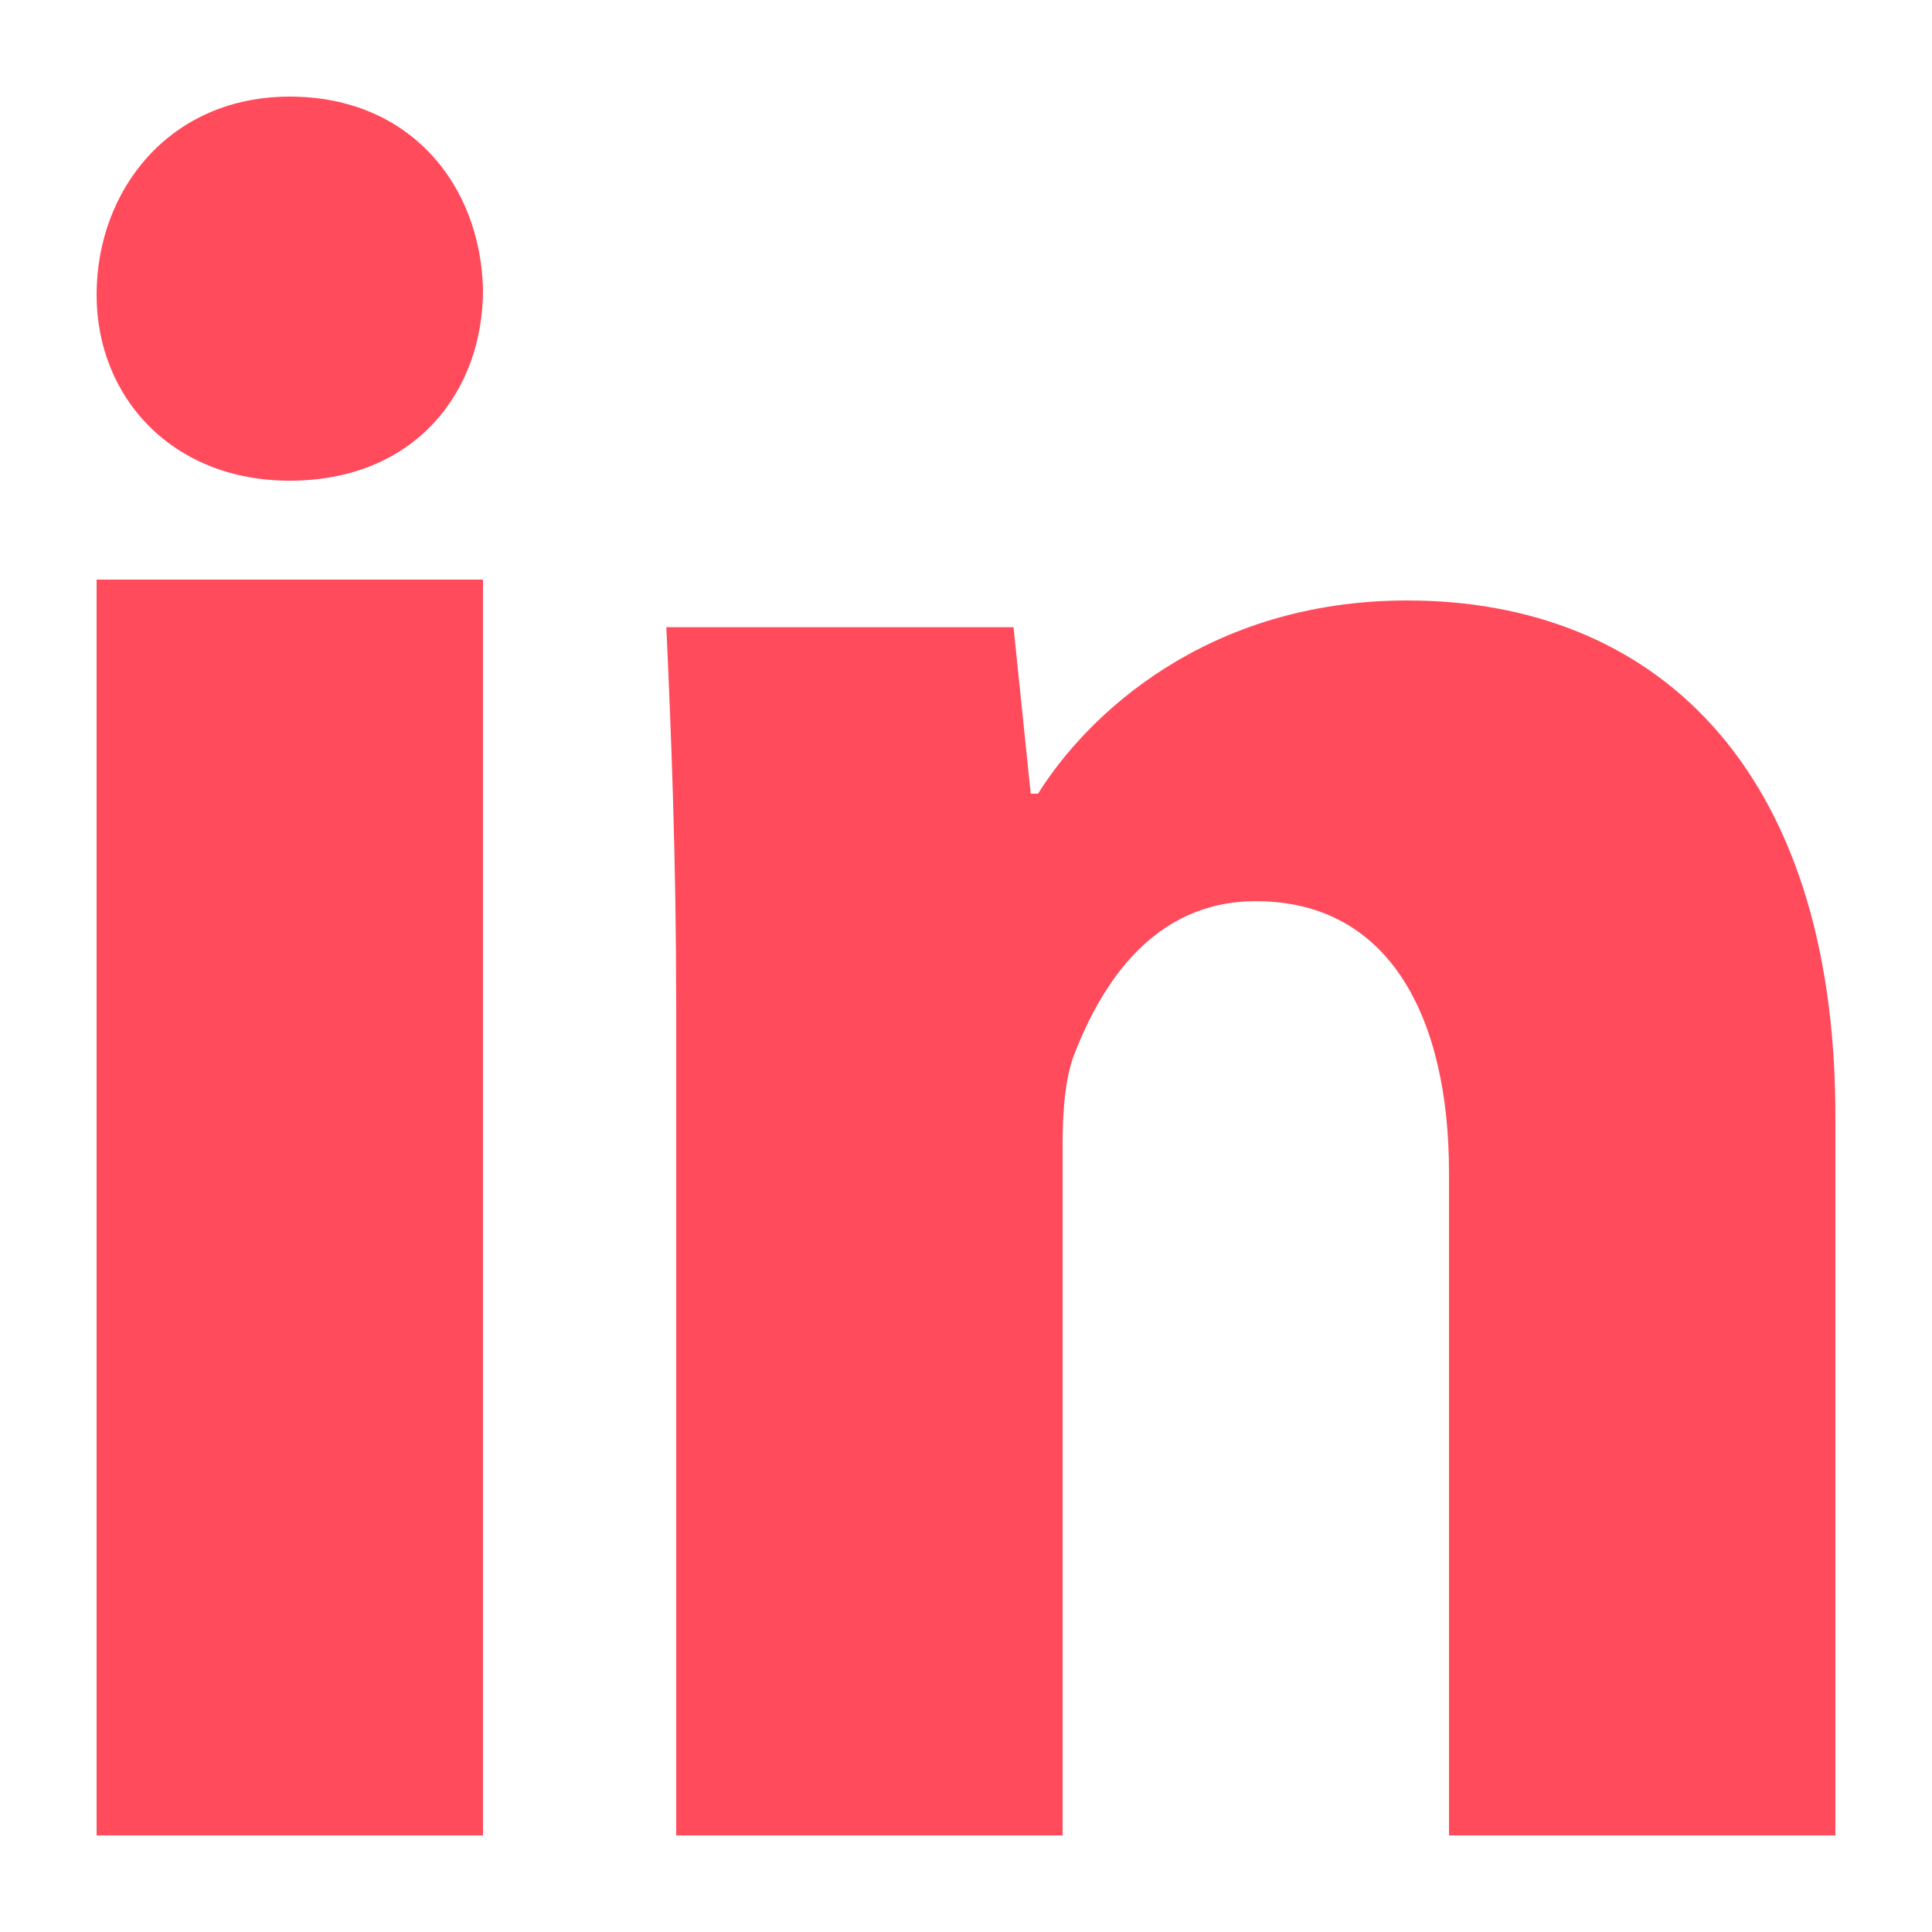
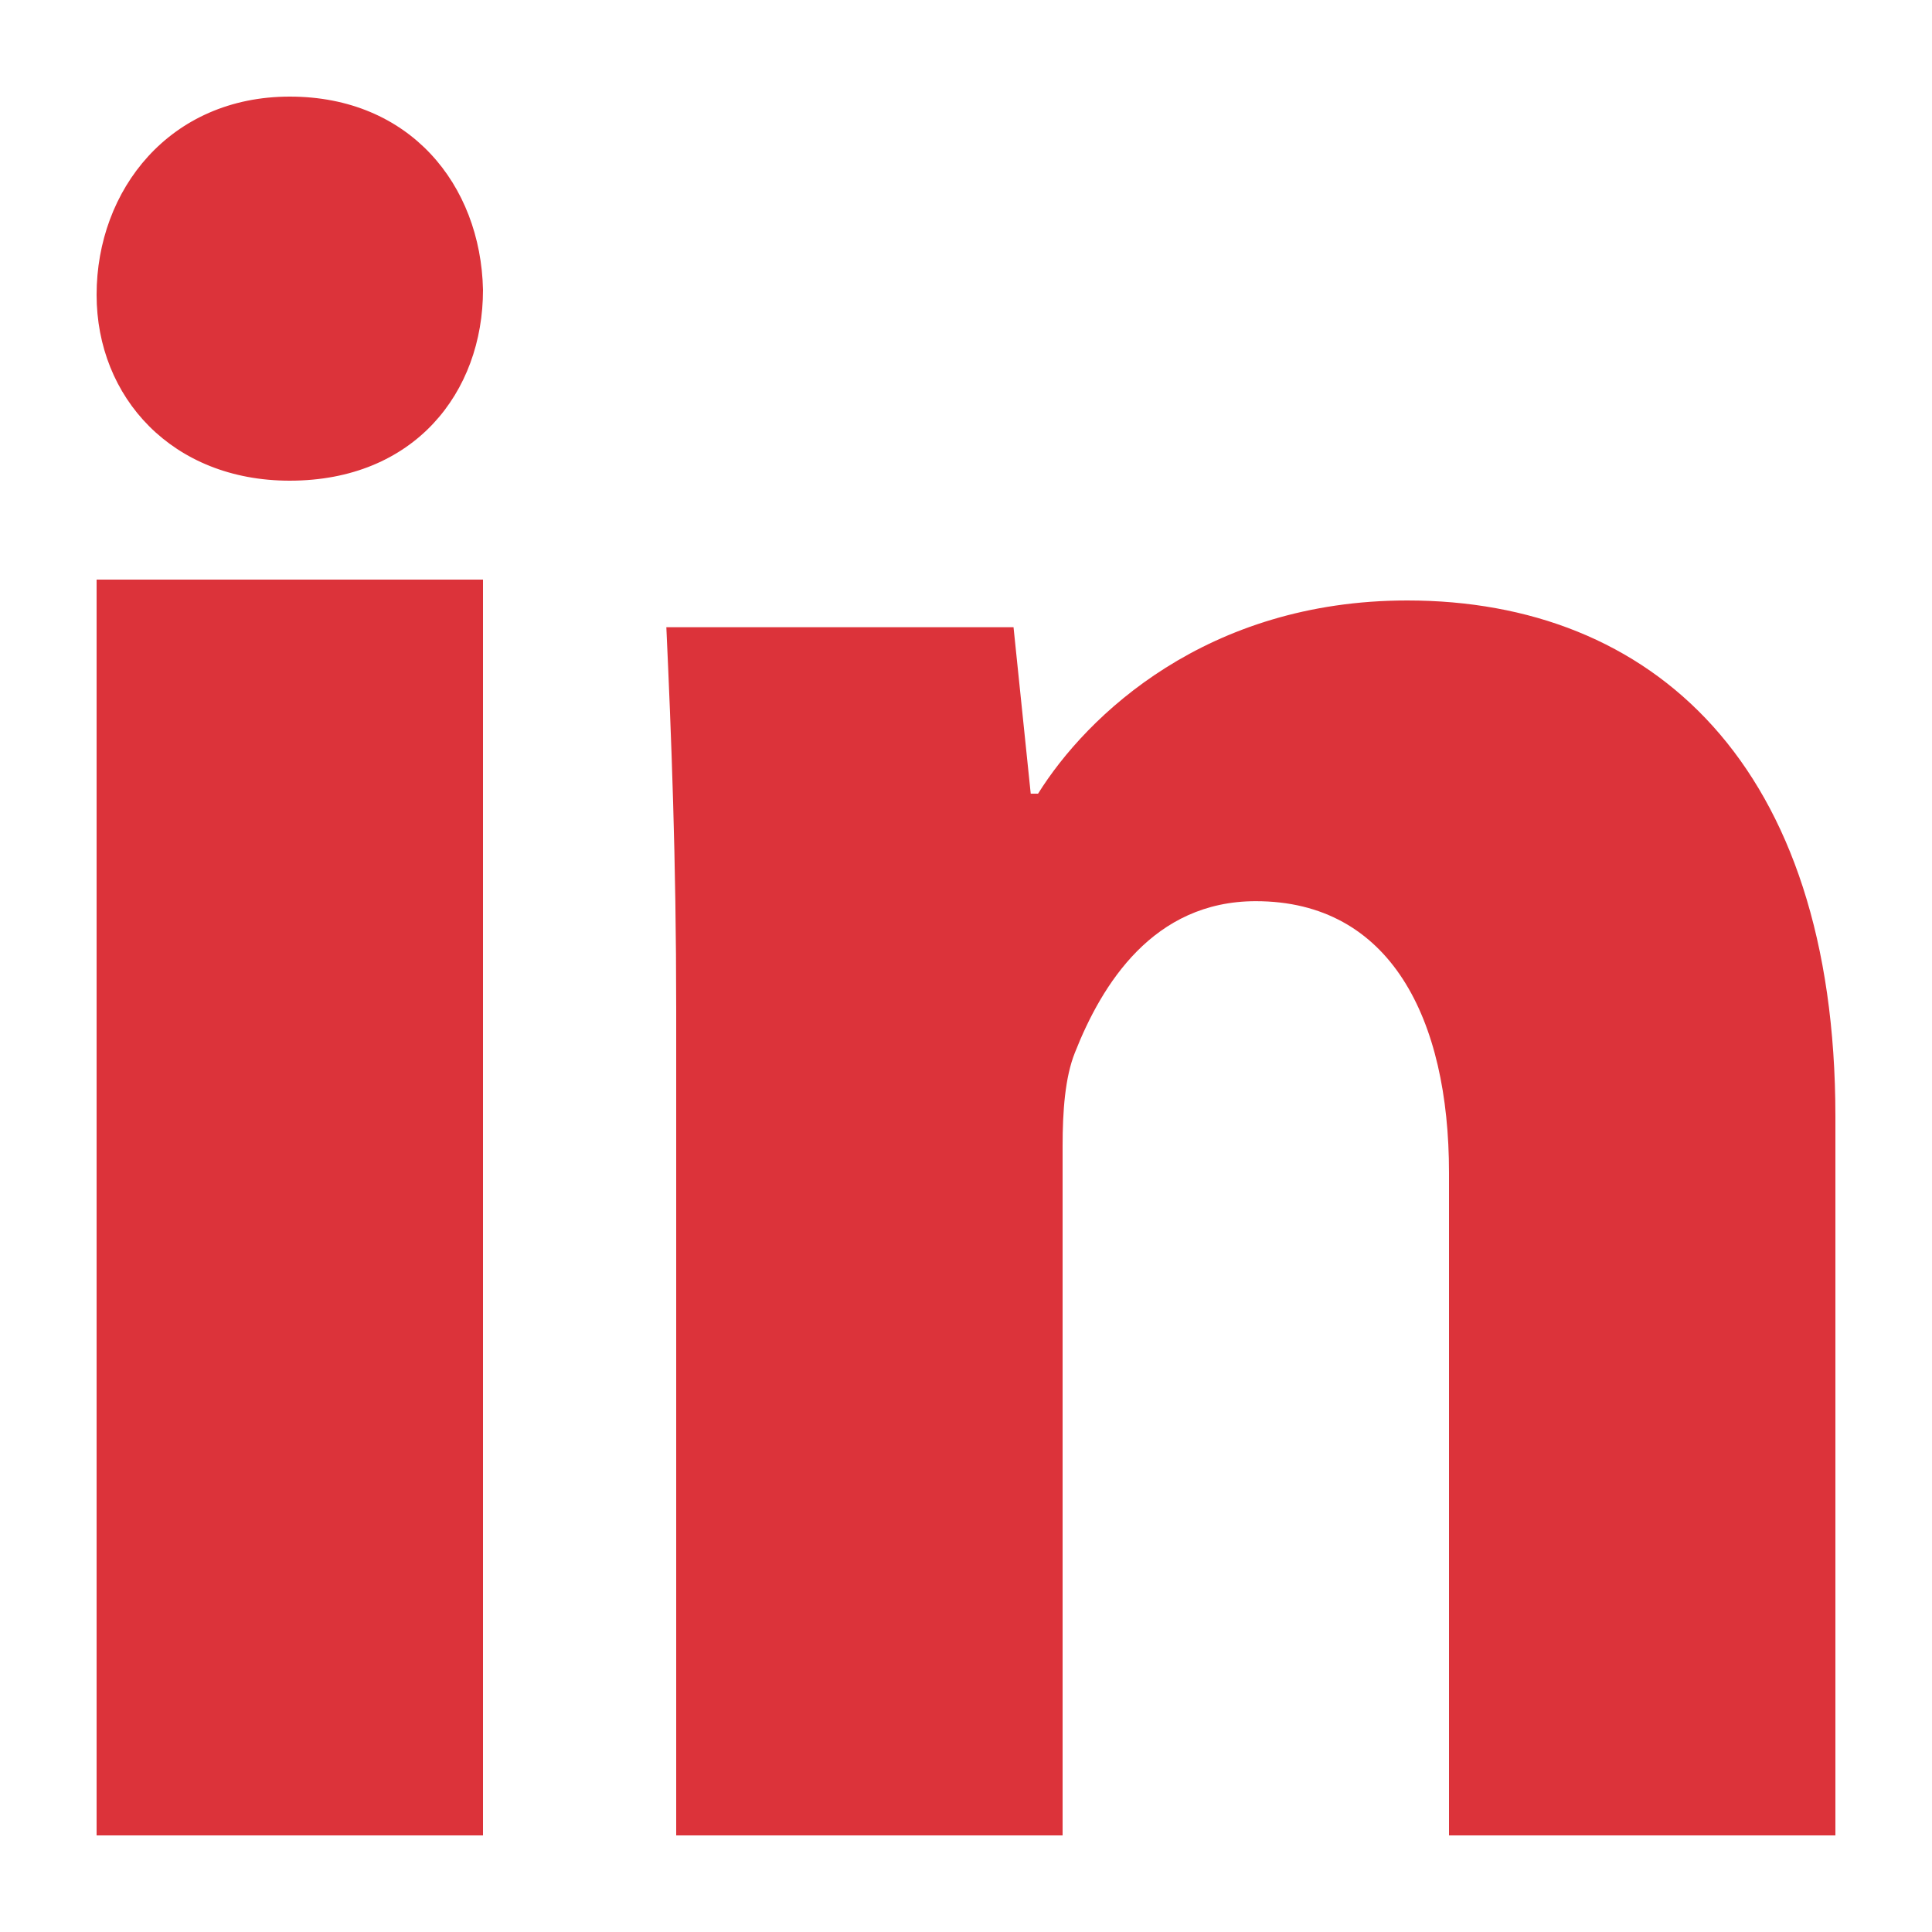
<svg xmlns="http://www.w3.org/2000/svg" width="20" height="20" viewBox="0 0 20 20" fill="none">
-   <path d="M5 3C5 4.062 4.29 4.976 2.999 4.976C1.784 4.976 1 4.114 1 3.052C1 1.962 1.76 1 3 1C4.24 1 4.976 1.91 5 3ZM1 19V6H5V19H1Z" fill="#FF4B5B" />
-   <path d="M7 10.444C7 8.899 6.949 7.608 6.898 6.493H10.492L10.67 8.216H10.746C11.252 7.405 12.492 6.216 14.568 6.216C17.1 6.216 19 7.911 19 11.558V19H15V12.139C15 10.545 14.393 9.329 13 9.329C11.938 9.329 11.406 10.189 11.127 10.898C11.025 11.152 11 11.506 11 11.861V19H7V10.444Z" fill="#FF4B5B" />
+   <path d="M5 3C5 4.062 4.29 4.976 2.999 4.976C1.784 4.976 1 4.114 1 3.052C1 1.962 1.76 1 3 1C4.24 1 4.976 1.91 5 3ZM1 19V6H5V19H1Z" fill="#DC333A" />
+   <path d="M7 10.444C7 8.899 6.949 7.608 6.898 6.493H10.492L10.67 8.216H10.746C11.252 7.405 12.492 6.216 14.568 6.216C17.1 6.216 19 7.911 19 11.558V19H15V12.139C15 10.545 14.393 9.329 13 9.329C11.938 9.329 11.406 10.189 11.127 10.898C11.025 11.152 11 11.506 11 11.861V19H7V10.444Z" fill="#DC333A" />
</svg>
